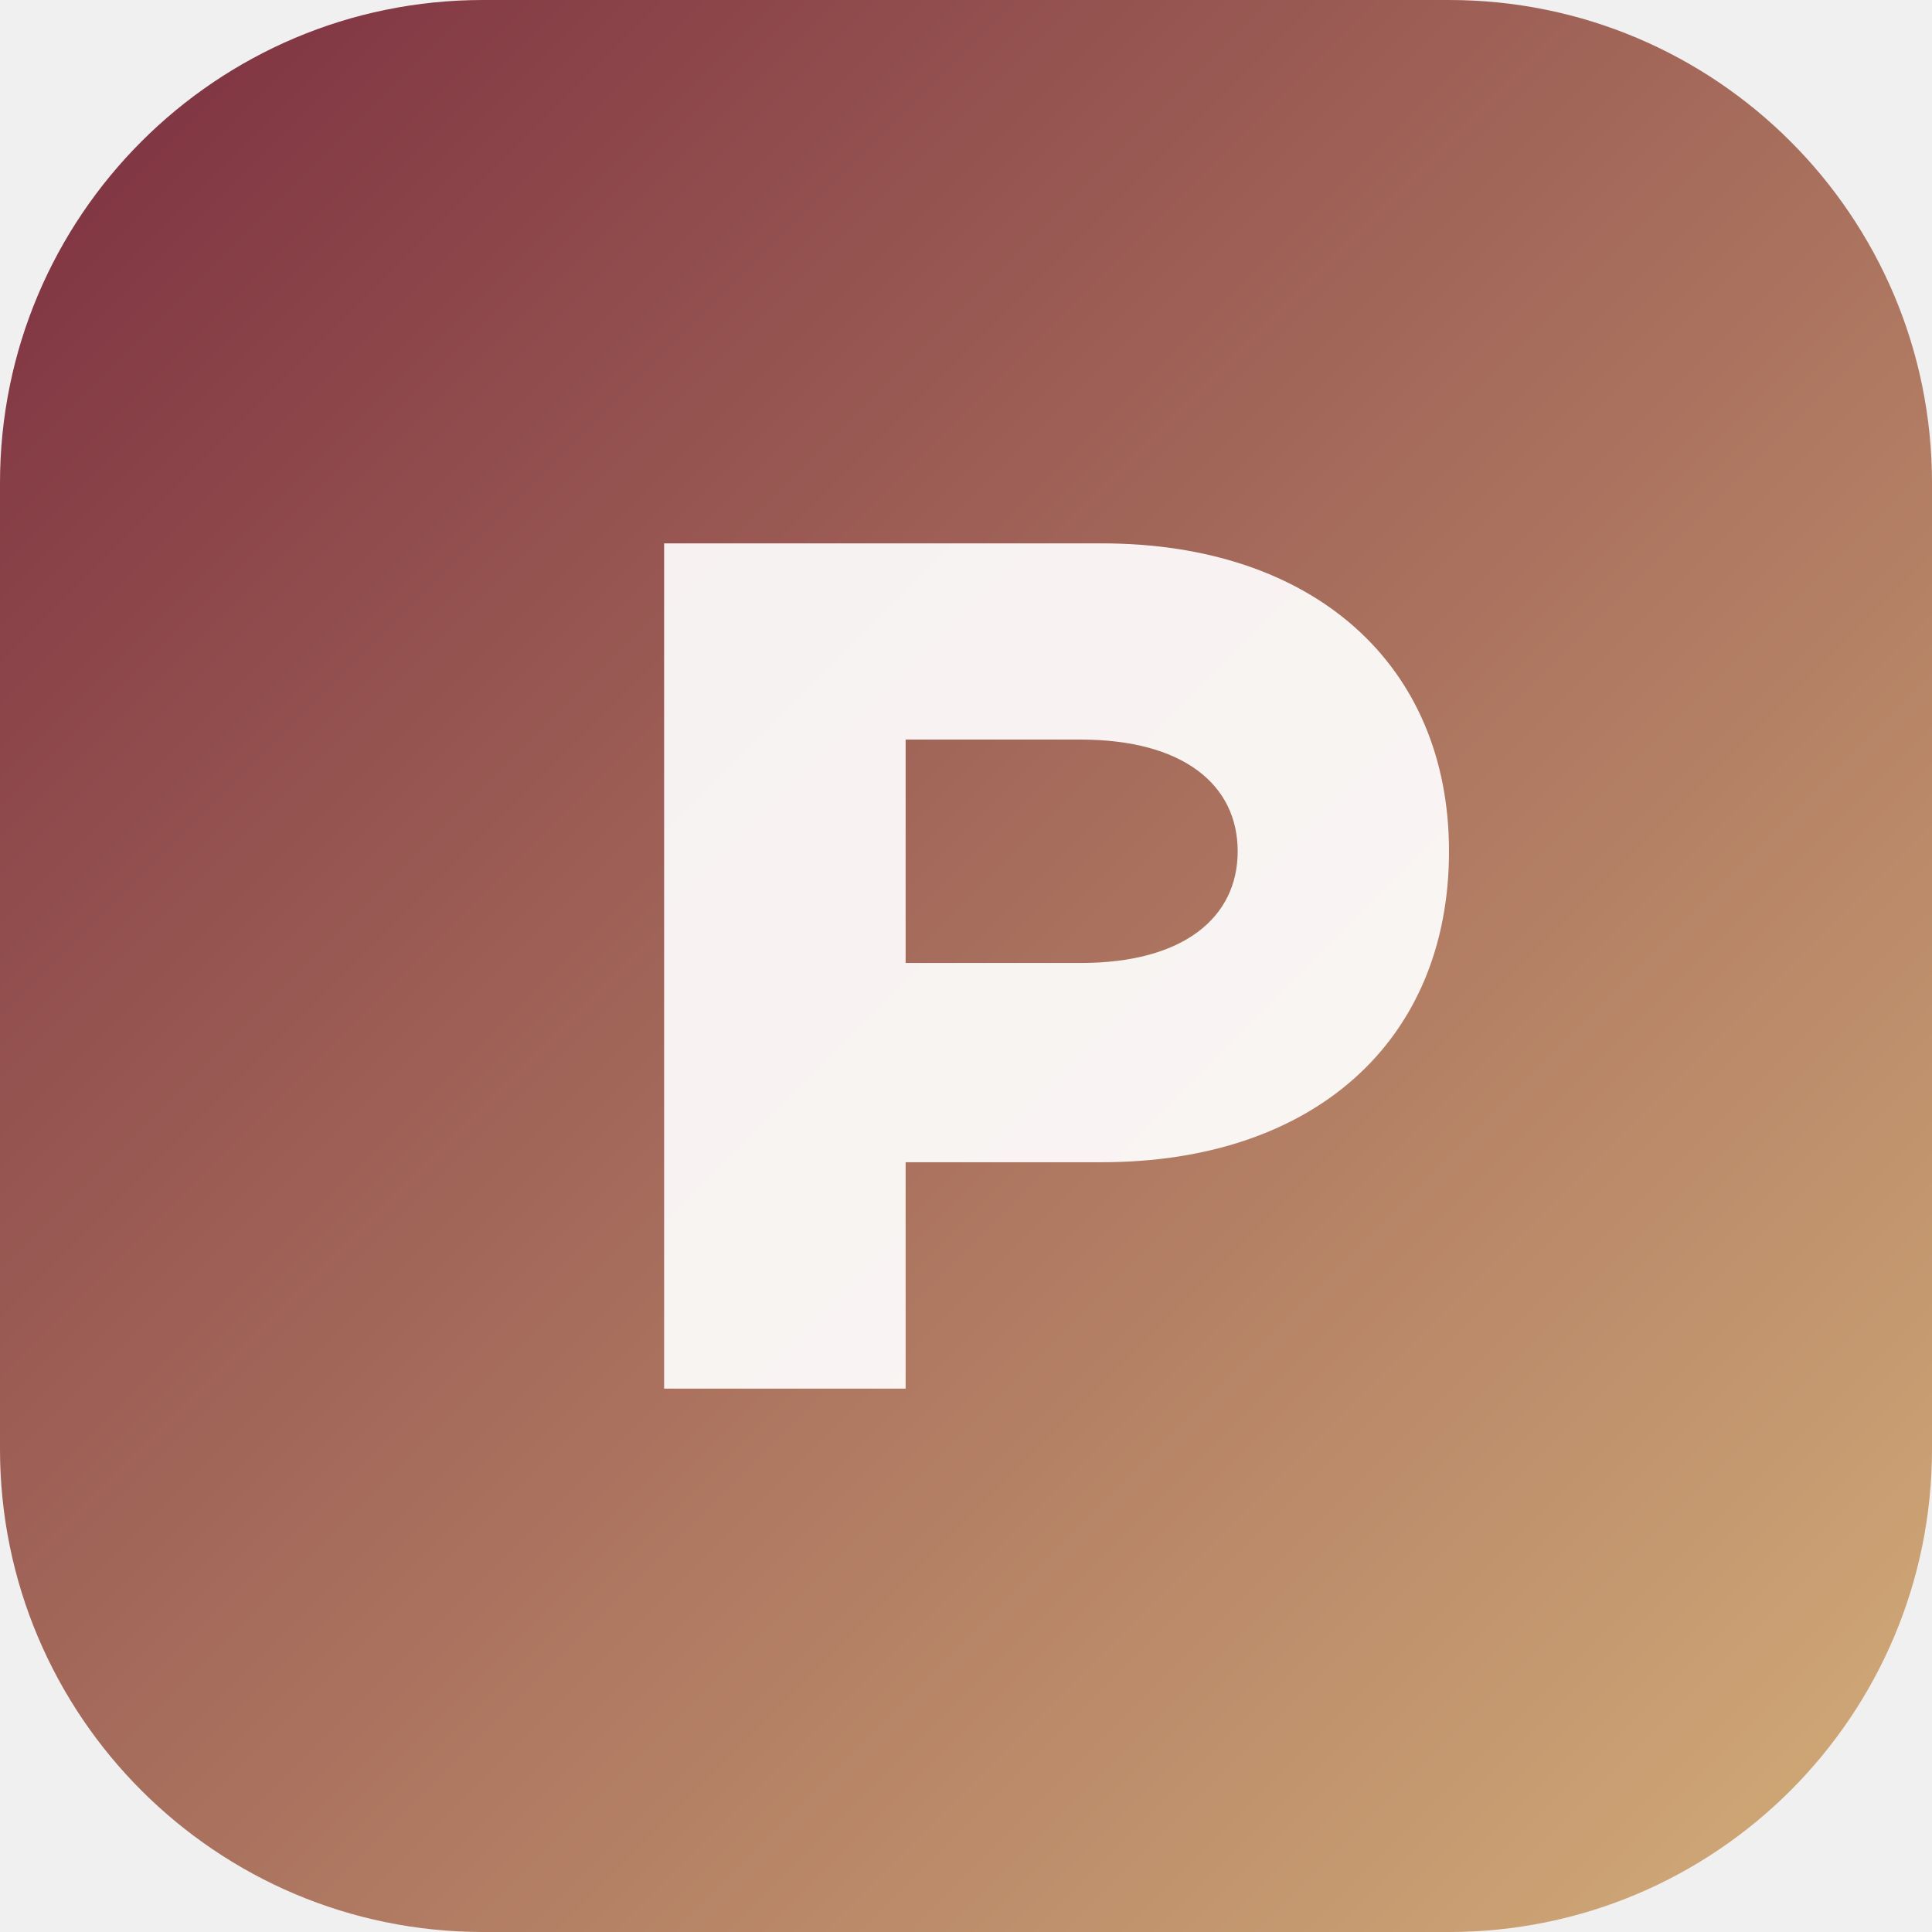
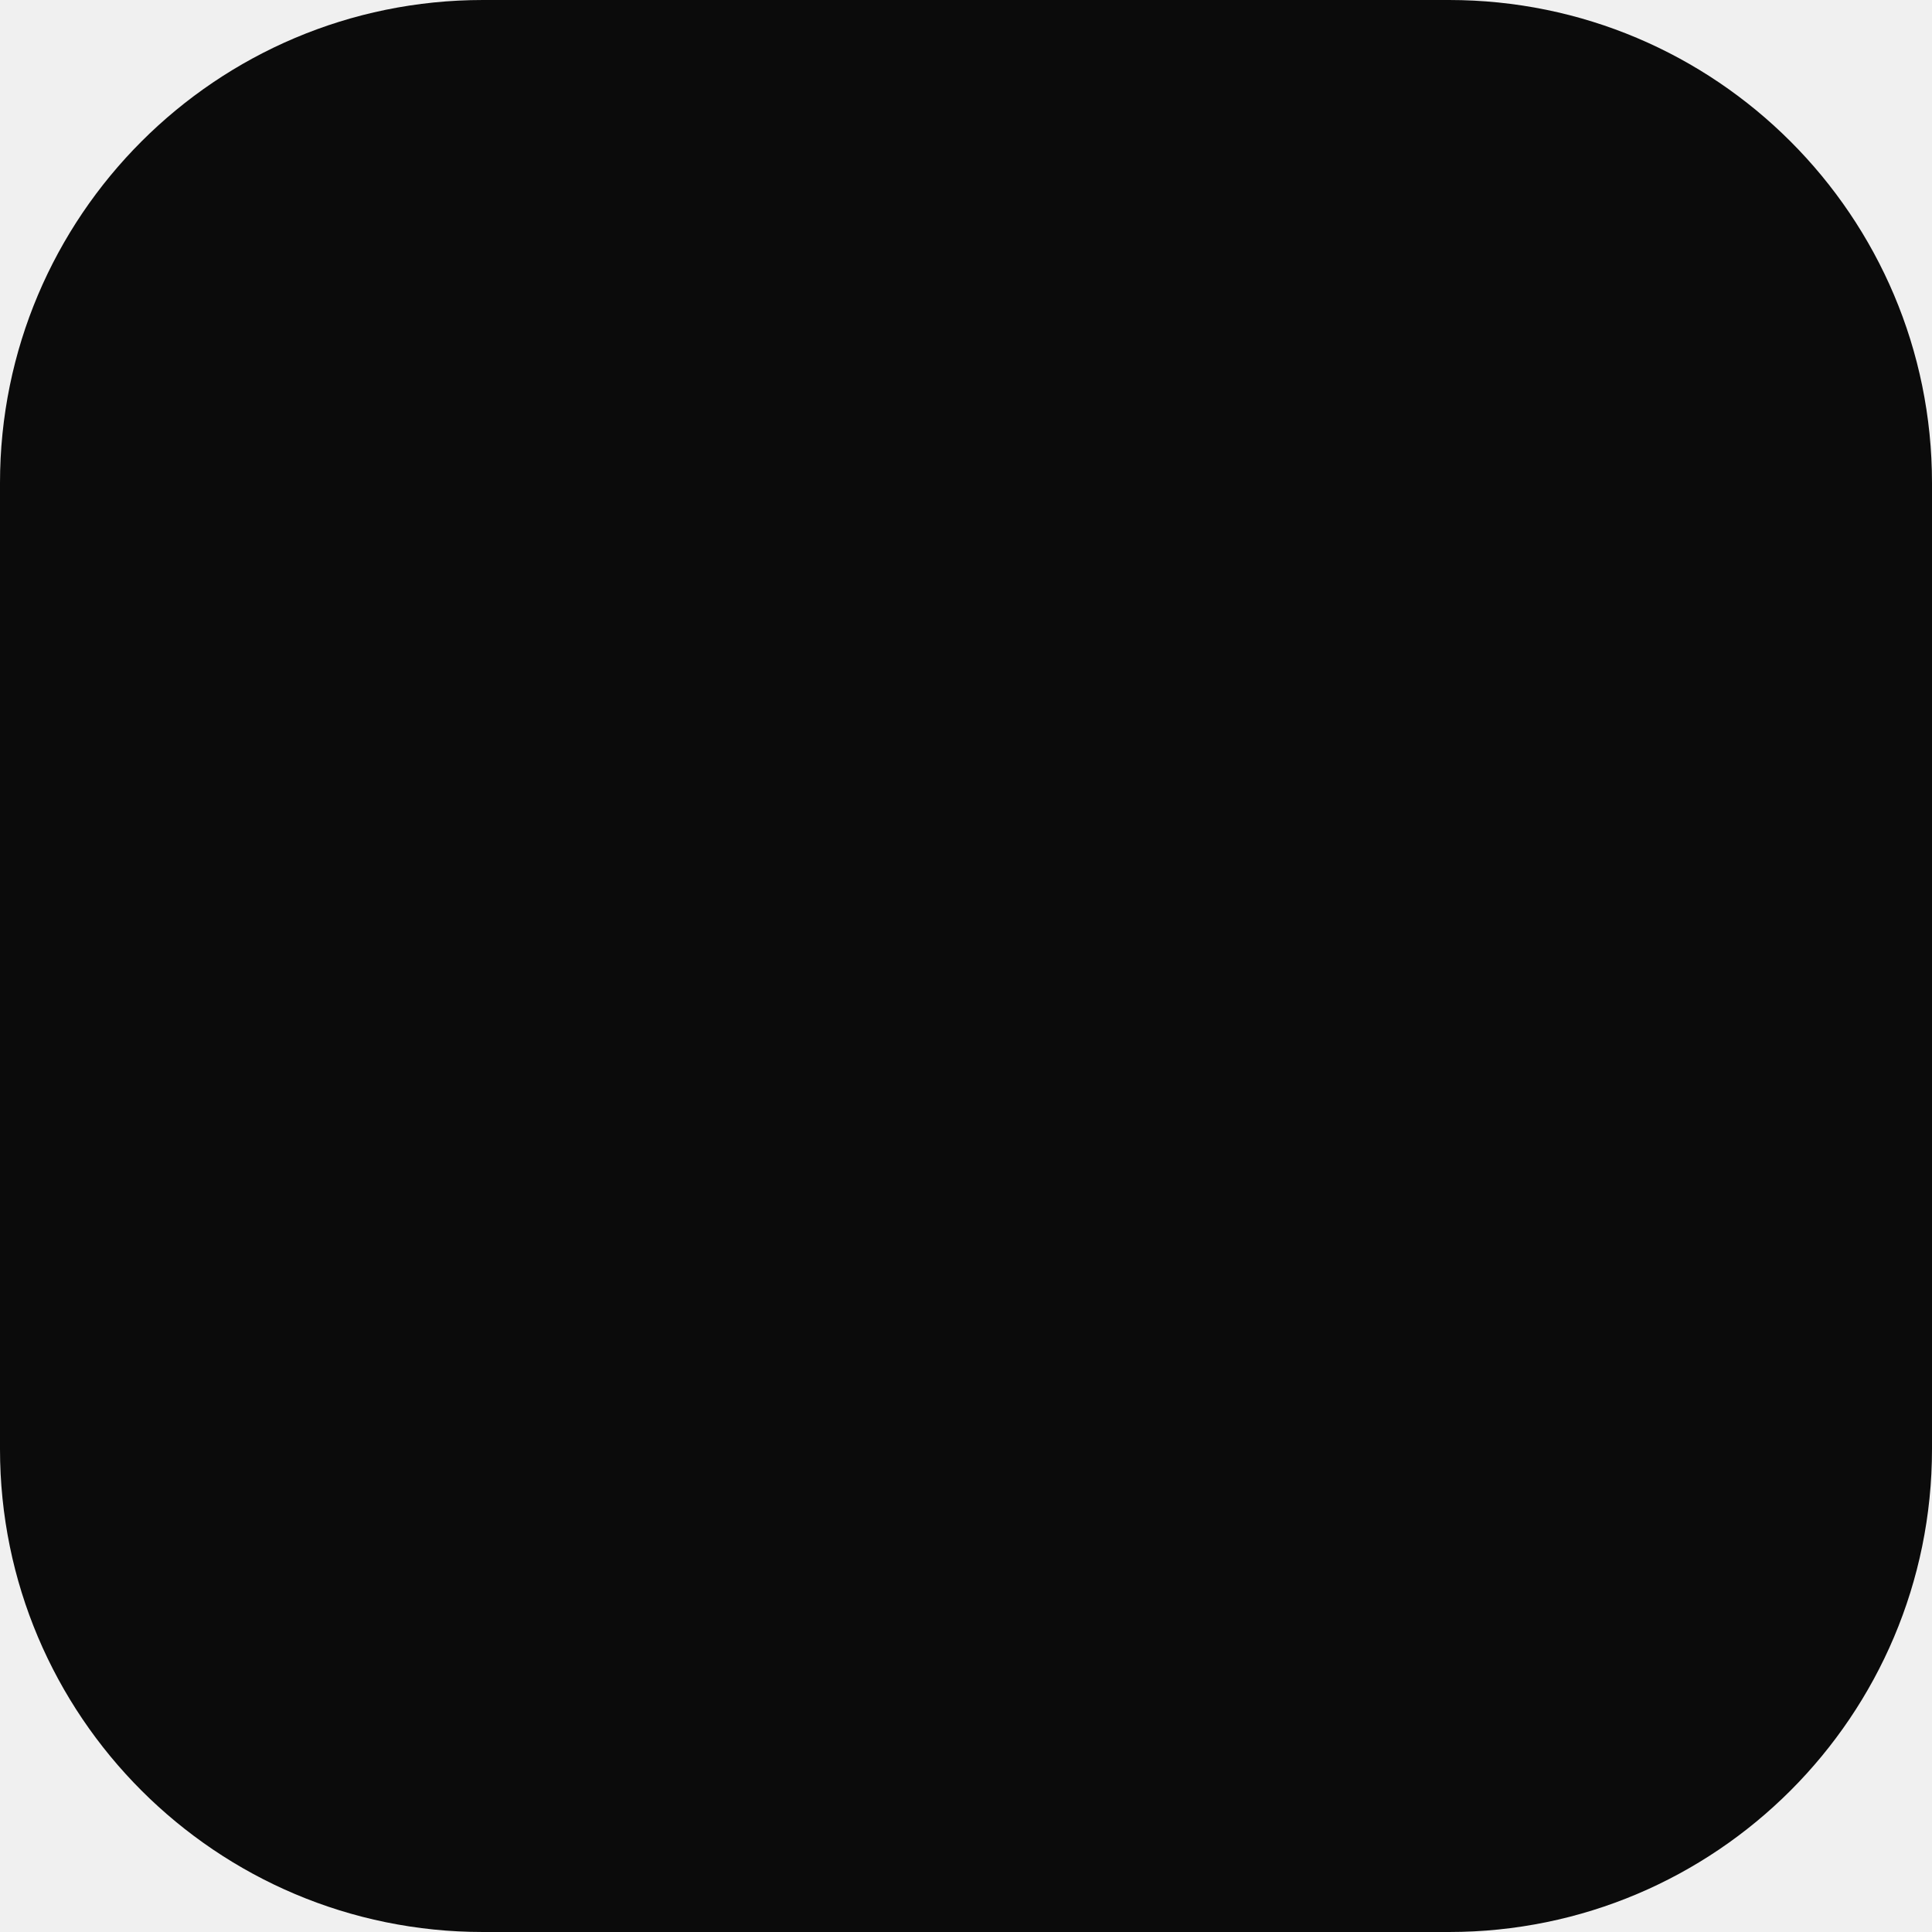
<svg xmlns="http://www.w3.org/2000/svg" viewBox="0 0 64 64">
-   <defs>
-     <linearGradient id="g" x1="0" y1="0" x2="1" y2="1">
-       <stop offset="0" stop-color="#7b2d3f" />
-       <stop offset="1" stop-color="#d4af7a" />
-     </linearGradient>
-   </defs>
-   <rect width="64" height="64" rx="16" fill="url(#g)" />
-   <path d="M22 46V18h14.5c7 0 11.5 4 11.5 10.2 0 6.3-4.5 10.3-11.5 10.3H30V46h-8zm8-14.1h5.8c3.4 0 5.2-1.5 5.2-3.7 0-2.2-1.8-3.7-5.2-3.7H30v7.4z" fill="#fff" fill-opacity=".92" />
+   <rect width="64" height="64" rx="16" fill="#0b0b0b" />
+   <g transform="translate(6 6) scale(0.17)">
+     <path d="M468 426 L506.084 426 C506.084 426, 516.084 426, 516.084 416 L516.084 258.5 C516.084 258.5, 516.084 248.5, 526.084 248.5 L616.434 248.5 C616.434 248.5, 626.434 248.5, 626.434 258.5 L626.434 343.717 C626.434 343.717, 626.434 353.717, 636.434 353.717 L731.916 353.717 C731.916 353.717, 741.916 353.717, 741.916 363.717 L741.916 451.5 C741.916 451.5, 741.916 461.5, 731.916 461.5 L578 461.5 C578 461.5, 568 461.5, 568 471.5 L568 526 C568 526, 568 536, 558 536 L468 536 C468 536, 458 536, 458 526 L458 436 C458 436, 458 426, 468 426" fill="#d4af7a" />
+   </g>
</svg>
